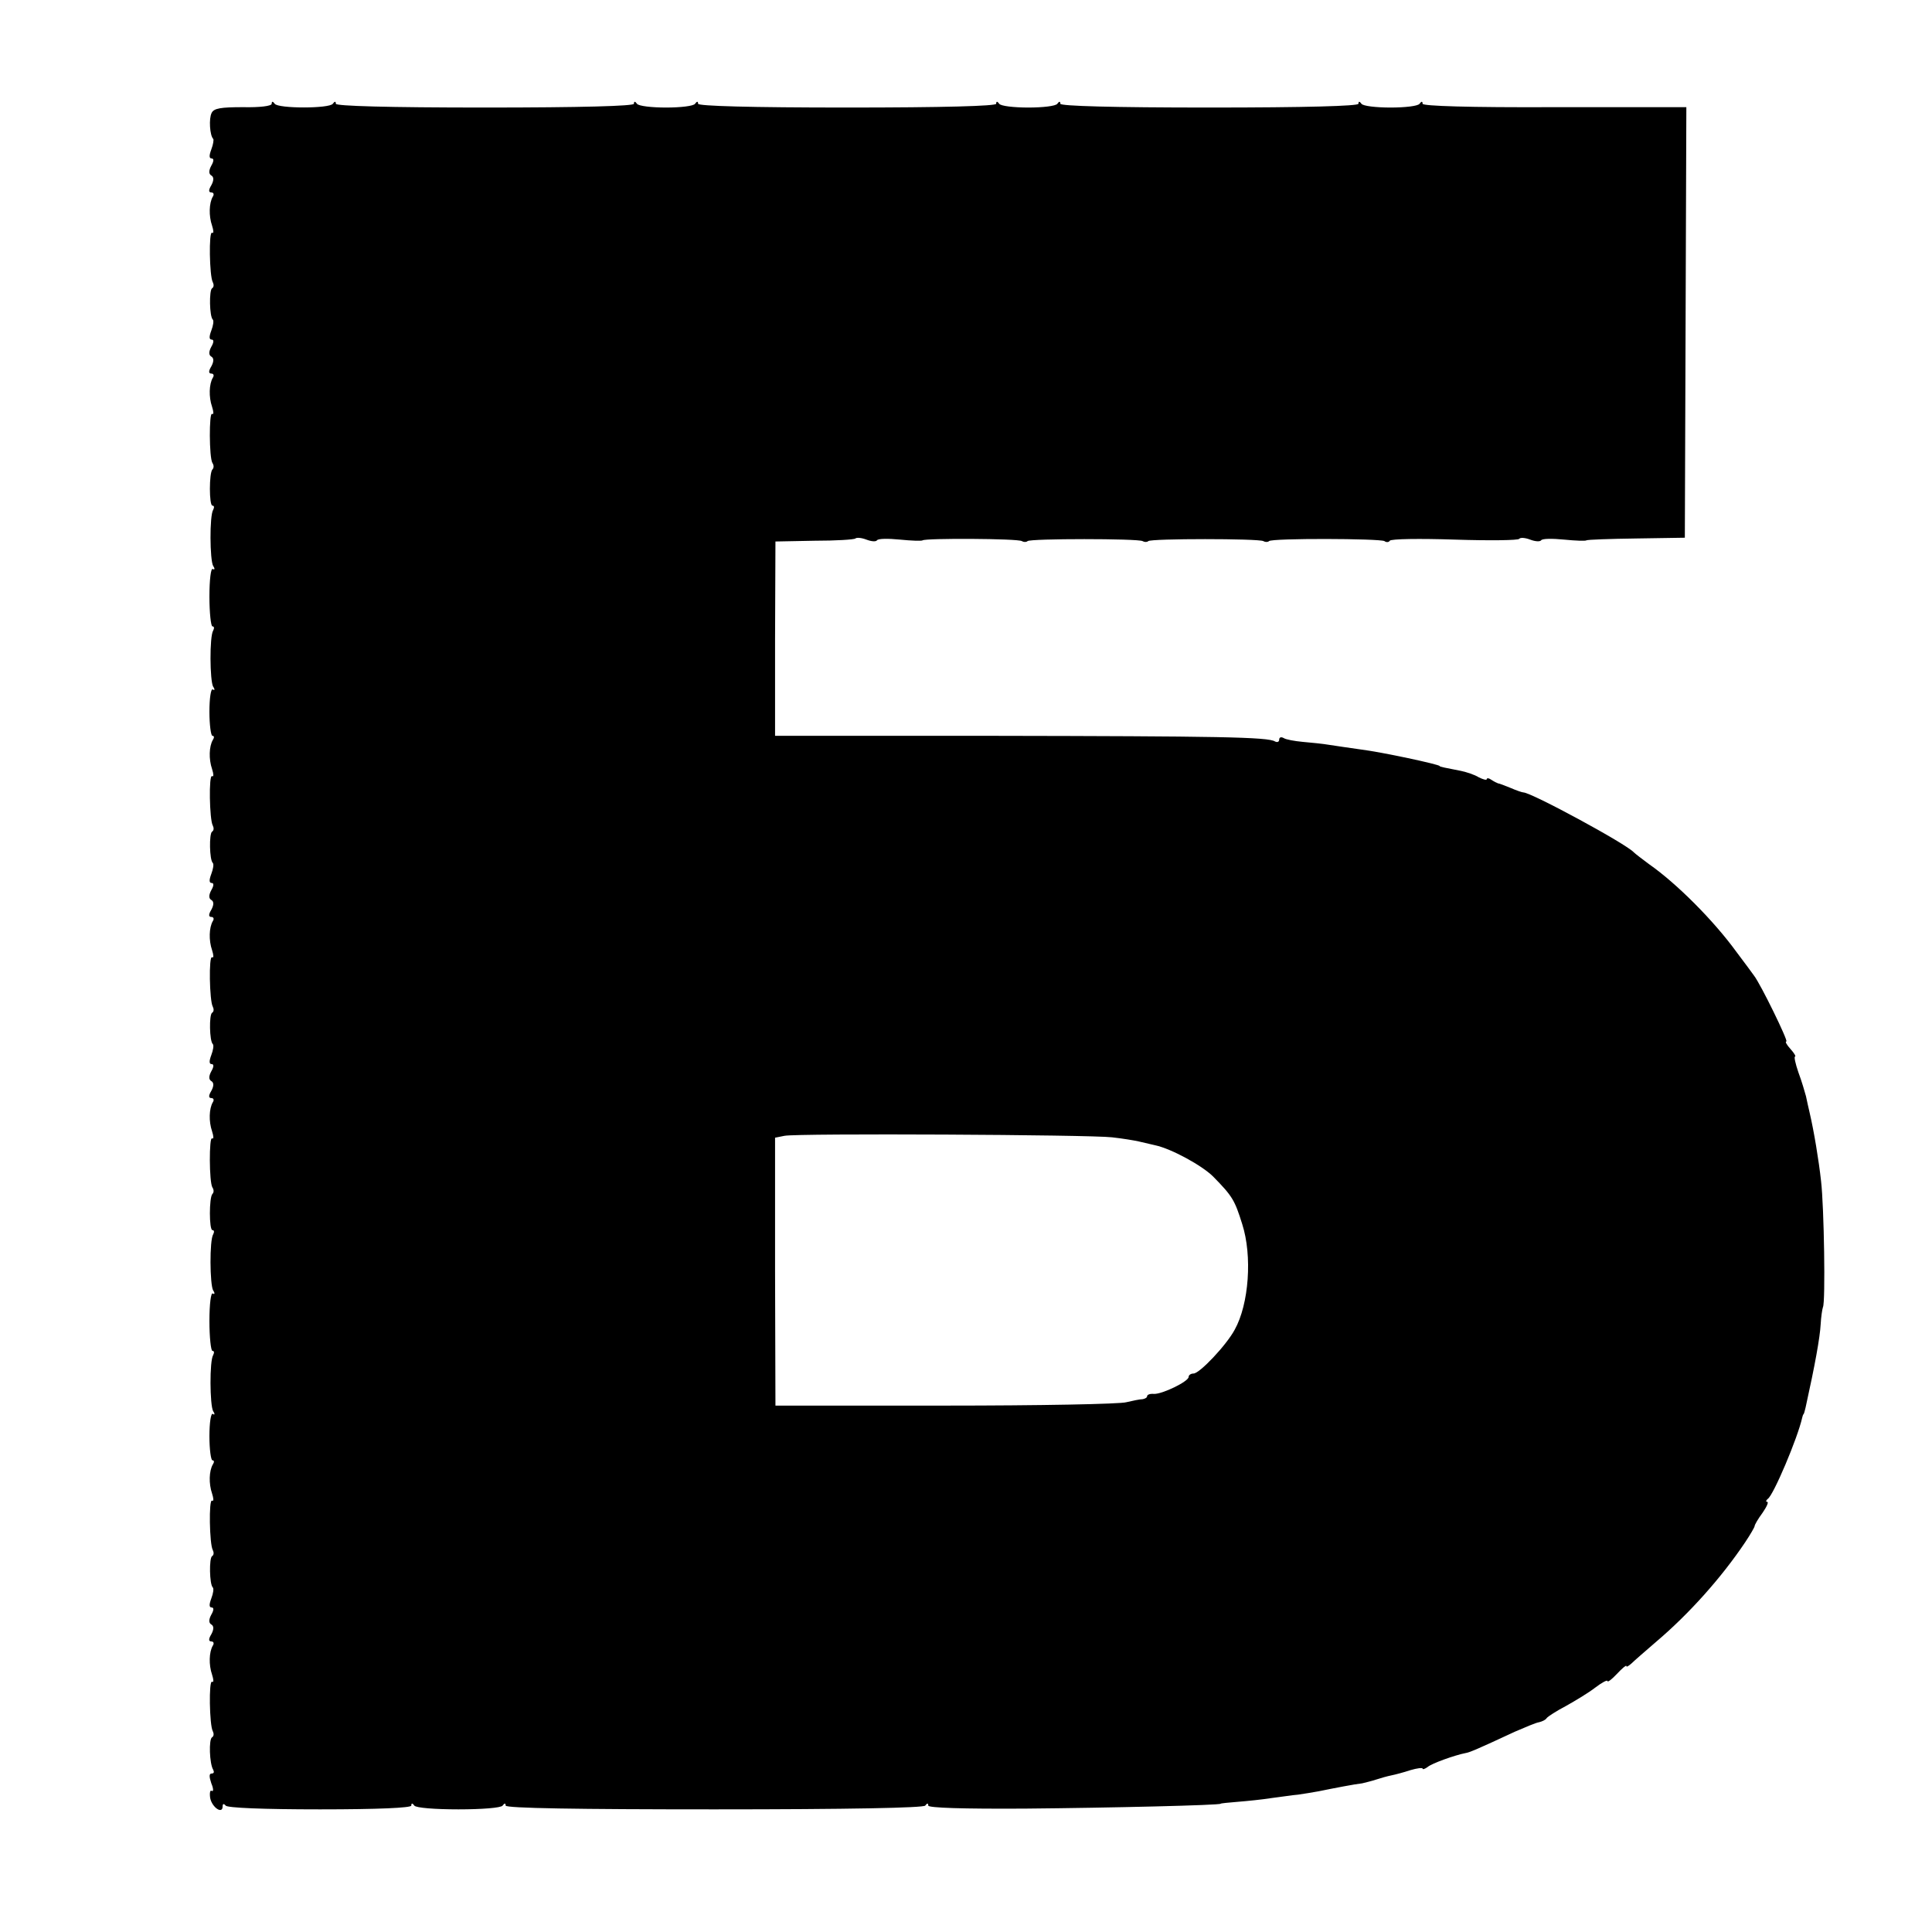
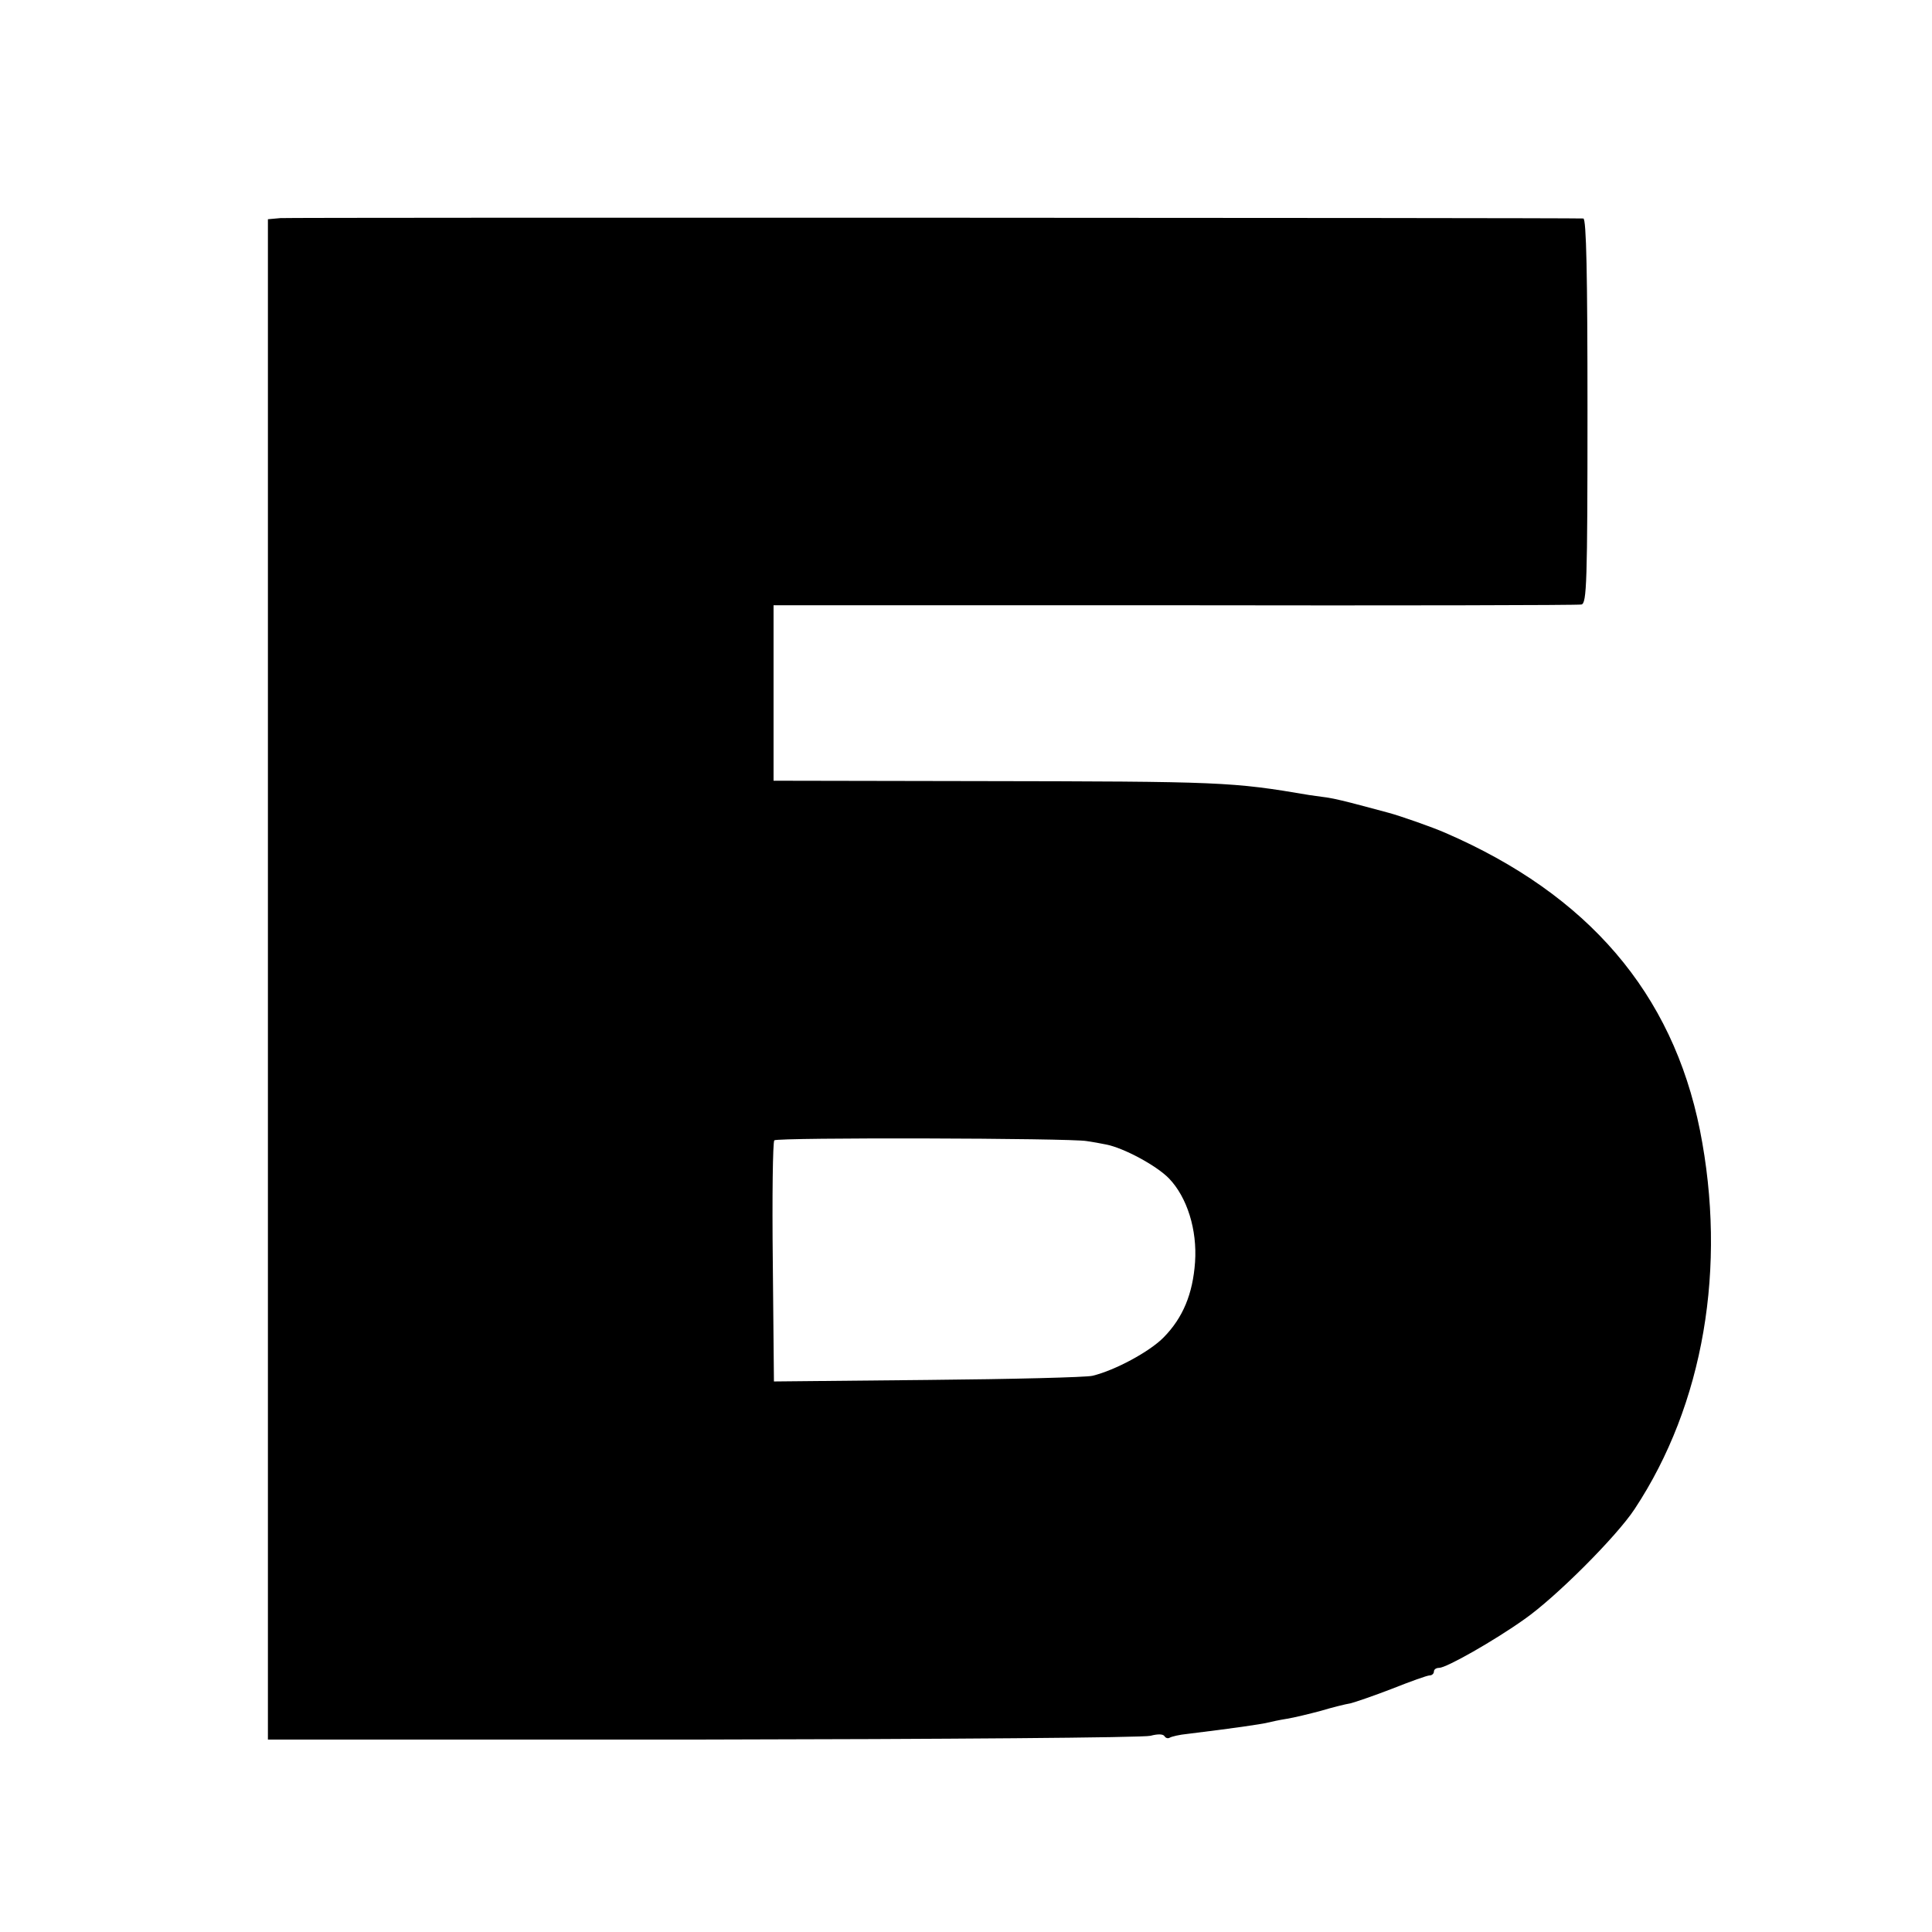
<svg xmlns="http://www.w3.org/2000/svg" version="1.0" width="512pt" height="512pt" viewBox="0 0 512 512" preserveAspectRatio="xMidYMid meet">
  <g transform="translate(0,512) scale(0.1,-0.1)" fill="#000000" stroke="none">
-     <path d="M720 4845 c0 -6 -31 -10 -76 -9 -59 0 -77 -3 -83 -15 -8 -15 -5 -60 4 -69 2 -2 0 -15 -5 -28 -6 -16 -6 -24 1 -24 6 0 6 -7 -1 -19 -7 -13 -7 -22 0 -26 7 -4 7 -13 0 -26 -8 -13 -7 -19 0 -19 6 0 8 -5 4 -11 -10 -17 -11 -51 -2 -77 4 -13 5 -21 0 -19 -9 6 -7 -116 2 -131 3 -6 3 -13 -2 -16 -8 -5 -7 -75 2 -83 3 -3 1 -16 -4 -29 -6 -16 -6 -24 1 -24 6 0 6 -7 -1 -19 -7 -13 -7 -22 0 -26 7 -4 7 -13 0 -26 -8 -13 -7 -19 0 -19 6 0 8 -5 4 -11 -10 -17 -11 -51 -2 -77 4 -13 5 -21 0 -19 -8 6 -8 -116 1 -130 4 -6 4 -13 0 -17 -9 -9 -9 -96 0 -96 5 0 5 -5 2 -11 -10 -15 -9 -134 0 -149 5 -7 4 -11 -1 -8 -5 4 -9 -28 -9 -73 0 -43 4 -79 8 -79 5 0 5 -5 2 -11 -10 -15 -9 -134 0 -149 5 -7 4 -11 -1 -7 -5 3 -9 -23 -9 -59 0 -35 4 -64 8 -64 5 0 5 -5 1 -11 -10 -17 -11 -51 -2 -77 4 -13 5 -21 0 -19 -9 6 -7 -116 2 -131 3 -6 3 -13 -2 -16 -8 -5 -7 -75 2 -83 3 -3 1 -16 -4 -29 -6 -16 -6 -24 1 -24 6 0 6 -7 -1 -19 -7 -13 -7 -22 0 -26 7 -4 7 -13 0 -26 -8 -13 -7 -19 0 -19 6 0 8 -5 4 -11 -10 -17 -11 -51 -2 -77 4 -13 5 -21 0 -19 -9 6 -7 -116 2 -131 3 -6 3 -13 -2 -16 -8 -5 -7 -75 2 -83 3 -3 1 -16 -4 -29 -6 -16 -6 -24 1 -24 6 0 6 -7 -1 -19 -7 -13 -7 -22 0 -26 7 -4 7 -13 0 -26 -8 -13 -7 -19 0 -19 6 0 8 -5 4 -11 -10 -17 -11 -51 -2 -77 4 -13 5 -21 0 -19 -8 6 -8 -116 1 -130 4 -6 4 -13 0 -17 -9 -9 -9 -96 0 -96 5 0 5 -5 2 -11 -10 -15 -9 -134 0 -149 5 -7 4 -11 -1 -8 -5 4 -9 -28 -9 -73 0 -43 4 -79 8 -79 5 0 5 -5 2 -11 -10 -15 -9 -134 0 -149 5 -7 4 -11 -1 -7 -5 3 -9 -23 -9 -59 0 -35 4 -64 8 -64 5 0 5 -5 1 -11 -10 -17 -11 -51 -2 -77 4 -13 5 -21 0 -19 -9 6 -7 -116 2 -131 3 -6 3 -13 -2 -16 -8 -5 -7 -75 2 -83 3 -3 1 -16 -4 -29 -6 -16 -6 -24 1 -24 6 0 6 -7 -1 -19 -7 -13 -7 -22 0 -26 7 -4 7 -13 0 -26 -8 -13 -7 -19 0 -19 6 0 8 -5 4 -11 -10 -17 -11 -51 -2 -77 4 -13 5 -21 0 -19 -9 6 -7 -116 2 -131 3 -6 3 -13 -2 -16 -9 -5 -7 -70 3 -86 3 -6 2 -10 -4 -10 -7 0 -7 -8 -1 -26 6 -14 6 -23 1 -20 -4 3 -6 -5 -4 -19 5 -25 33 -44 33 -22 0 7 3 8 8 2 4 -6 99 -10 250 -10 154 0 242 4 242 10 0 7 3 7 8 0 4 -6 55 -10 117 -10 62 0 113 4 117 10 5 7 8 7 8 0 0 -7 191 -10 553 -10 356 0 555 4 559 10 5 7 8 7 8 0 0 -6 91 -9 257 -8 226 2 518 9 518 13 0 1 20 3 45 5 25 2 65 6 90 10 25 3 56 8 70 9 14 2 39 6 55 9 39 8 96 19 115 21 8 2 25 6 37 10 12 4 30 9 40 11 10 2 33 8 51 14 17 5 32 7 32 4 0 -3 6 -1 13 4 11 10 74 32 100 37 12 2 31 10 132 57 28 12 56 24 64 25 8 2 17 6 20 11 3 4 26 19 51 32 25 14 60 35 78 49 17 13 32 21 32 17 0 -4 11 4 25 19 14 15 25 24 25 21 0 -4 6 0 14 7 7 7 37 33 66 58 86 73 172 169 235 263 14 21 25 40 25 43 0 3 9 19 21 35 11 16 17 29 12 29 -4 0 -3 4 2 8 15 10 79 161 91 215 1 4 2 8 4 10 1 1 3 9 5 17 25 113 38 185 40 221 1 19 4 39 6 45 7 12 3 266 -5 334 -6 55 -19 133 -30 180 -3 14 -8 34 -10 45 -3 11 -11 39 -20 63 -8 23 -12 42 -9 42 3 0 -2 9 -12 20 -10 11 -15 20 -11 20 6 0 -68 152 -86 175 -4 6 -25 34 -46 62 -61 84 -159 182 -232 233 -19 14 -37 28 -40 31 -19 22 -272 159 -293 159 -3 0 -18 5 -34 12 -15 6 -30 12 -33 12 -3 1 -11 5 -17 9 -7 5 -13 6 -13 2 0 -3 -9 -1 -21 5 -11 7 -33 14 -47 17 -41 8 -57 11 -57 13 0 4 -153 37 -210 44 -27 4 -64 9 -82 12 -17 3 -49 6 -71 8 -21 2 -44 6 -50 10 -7 4 -12 2 -12 -4 0 -6 -5 -8 -11 -5 -18 12 -151 14 -750 15 l-575 0 0 258 1 257 103 2 c57 0 106 3 109 6 3 3 16 2 29 -3 13 -5 25 -6 28 -2 3 5 30 5 61 2 30 -3 57 -4 60 -2 6 6 253 5 263 -2 5 -3 12 -3 15 0 7 7 293 7 305 0 5 -3 12 -3 15 0 7 7 293 7 305 0 5 -3 12 -3 15 0 7 8 294 7 306 0 5 -4 12 -3 14 1 3 5 80 6 172 3 92 -3 169 -2 171 2 3 4 16 3 29 -2 13 -5 26 -6 29 -2 3 5 30 5 61 2 30 -3 57 -4 59 -2 3 2 62 4 133 5 l128 2 2 571 2 570 -350 0 c-226 -1 -349 3 -349 9 0 7 -3 7 -8 0 -4 -6 -38 -10 -77 -10 -38 0 -73 4 -77 10 -5 7 -8 7 -8 0 0 -6 -138 -10 -395 -10 -257 0 -395 4 -395 10 0 7 -3 7 -8 0 -4 -6 -38 -10 -77 -10 -38 0 -73 4 -77 10 -5 7 -8 7 -8 0 0 -6 -138 -10 -395 -10 -257 0 -395 4 -395 10 0 7 -3 7 -8 0 -4 -6 -38 -10 -77 -10 -38 0 -73 4 -77 10 -5 7 -8 7 -8 0 0 -6 -138 -10 -395 -10 -257 0 -395 4 -395 10 0 7 -3 7 -8 0 -9 -13 -145 -13 -154 0 -5 7 -8 7 -8 0z m2227 -2739 c27 -3 58 -8 71 -11 12 -3 31 -7 43 -10 43 -9 125 -54 154 -83 51 -52 57 -62 77 -126 27 -84 18 -212 -20 -280 -22 -41 -93 -116 -109 -116 -7 0 -13 -4 -13 -9 0 -12 -70 -46 -92 -45 -10 1 -18 -2 -18 -6 0 -4 -6 -7 -12 -8 -7 0 -26 -4 -43 -8 -16 -5 -232 -9 -480 -9 l-450 0 -1 355 0 355 25 5 c35 7 810 3 868 -4z" />
+     <path d="M743 4542 l-33 -3 0 -2015 0 -2014 1154 0 c635 1 1168 5 1185 10 19 5 33 5 37 -1 3 -5 9 -7 14 -4 5 3 26 8 47 10 122 15 192 25 213 30 8 2 31 7 50 10 19 3 60 13 90 21 30 9 66 18 79 20 12 3 62 20 111 39 48 19 92 35 99 35 6 0 11 5 11 10 0 6 6 10 14 10 19 0 146 72 226 129 83 58 244 219 292 292 183 277 245 641 173 1004 -73 363 -296 624 -675 788 -34 15 -120 45 -150 53 -8 2 -42 11 -75 20 -33 9 -71 18 -85 20 -14 2 -36 5 -50 7 -206 35 -230 36 -877 37 l-543 1 0 233 0 232 1063 0 c584 -1 1069 0 1078 2 14 3 16 57 16 513 0 362 -3 509 -11 510 -45 2 -3428 3 -3453 1z m2137 -2446 c14 -2 37 -6 51 -9 47 -9 134 -56 167 -90 48 -50 75 -136 69 -222 -6 -84 -32 -147 -83 -199 -37 -38 -130 -88 -189 -102 -16 -4 -213 -9 -437 -11 l-407 -4 -3 316 c-2 174 0 319 4 323 8 8 786 6 828 -2z" />
  </g>
</svg>
